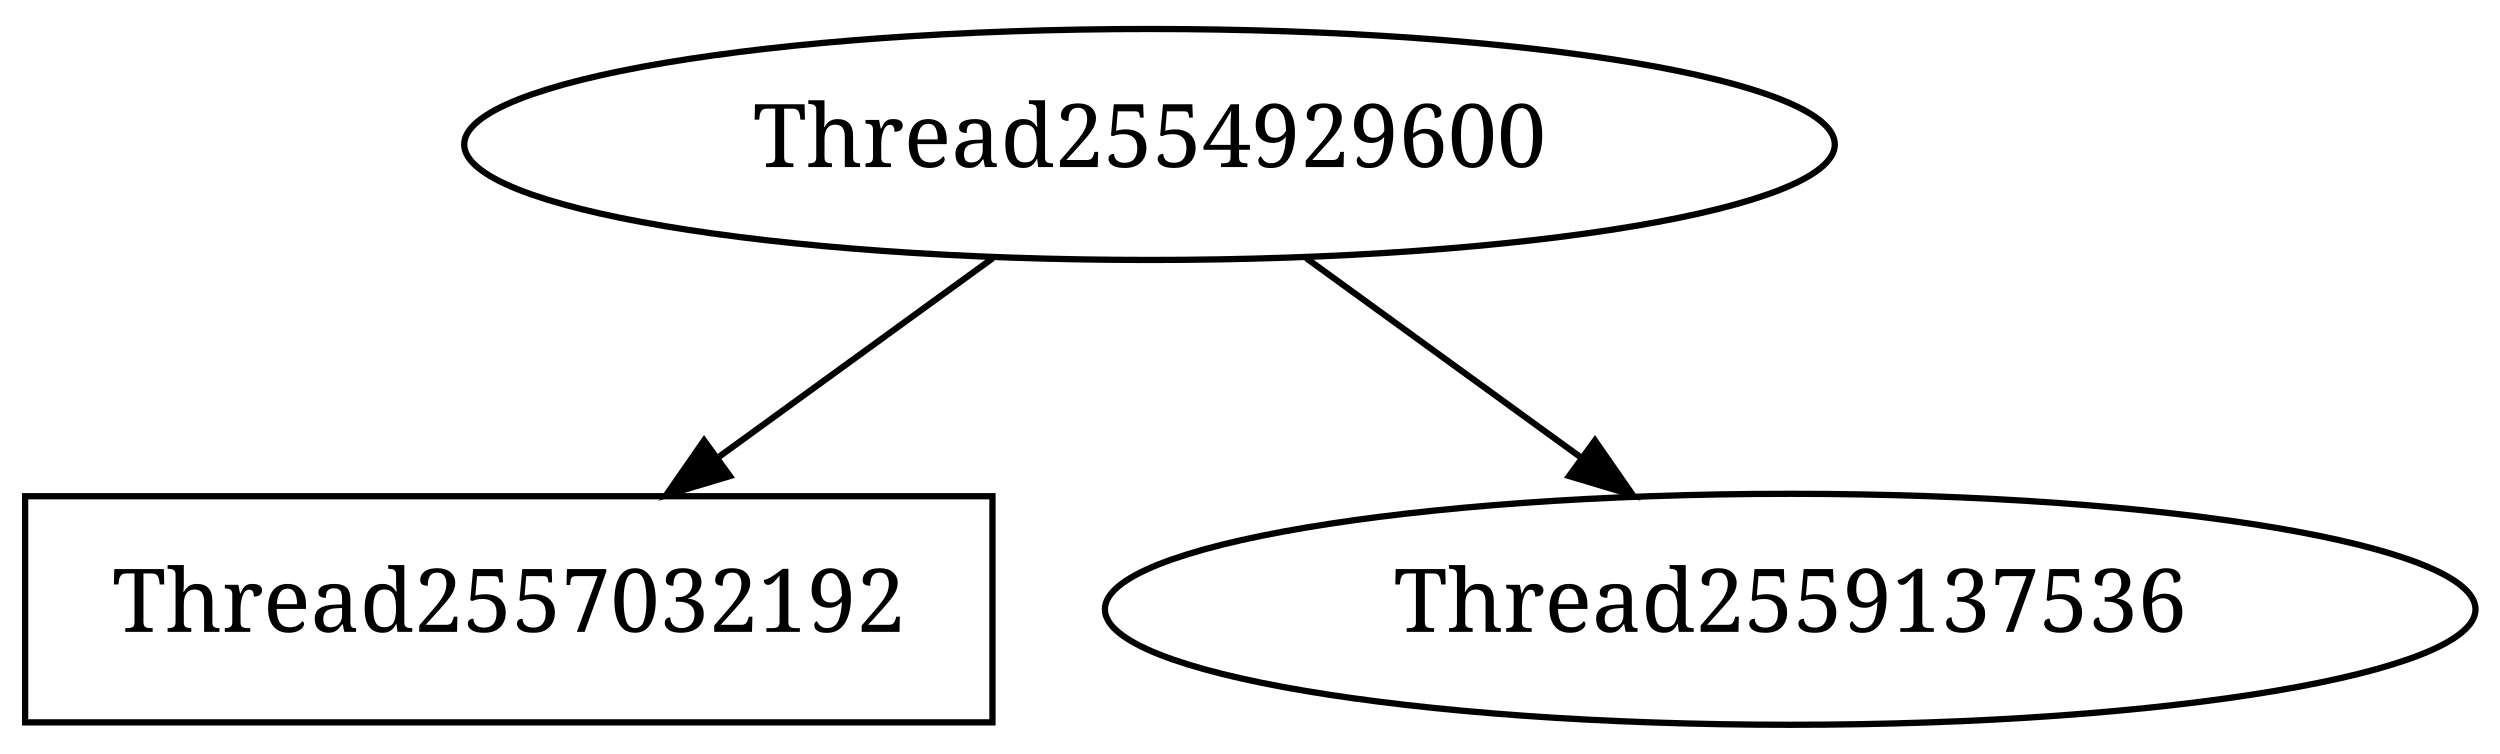
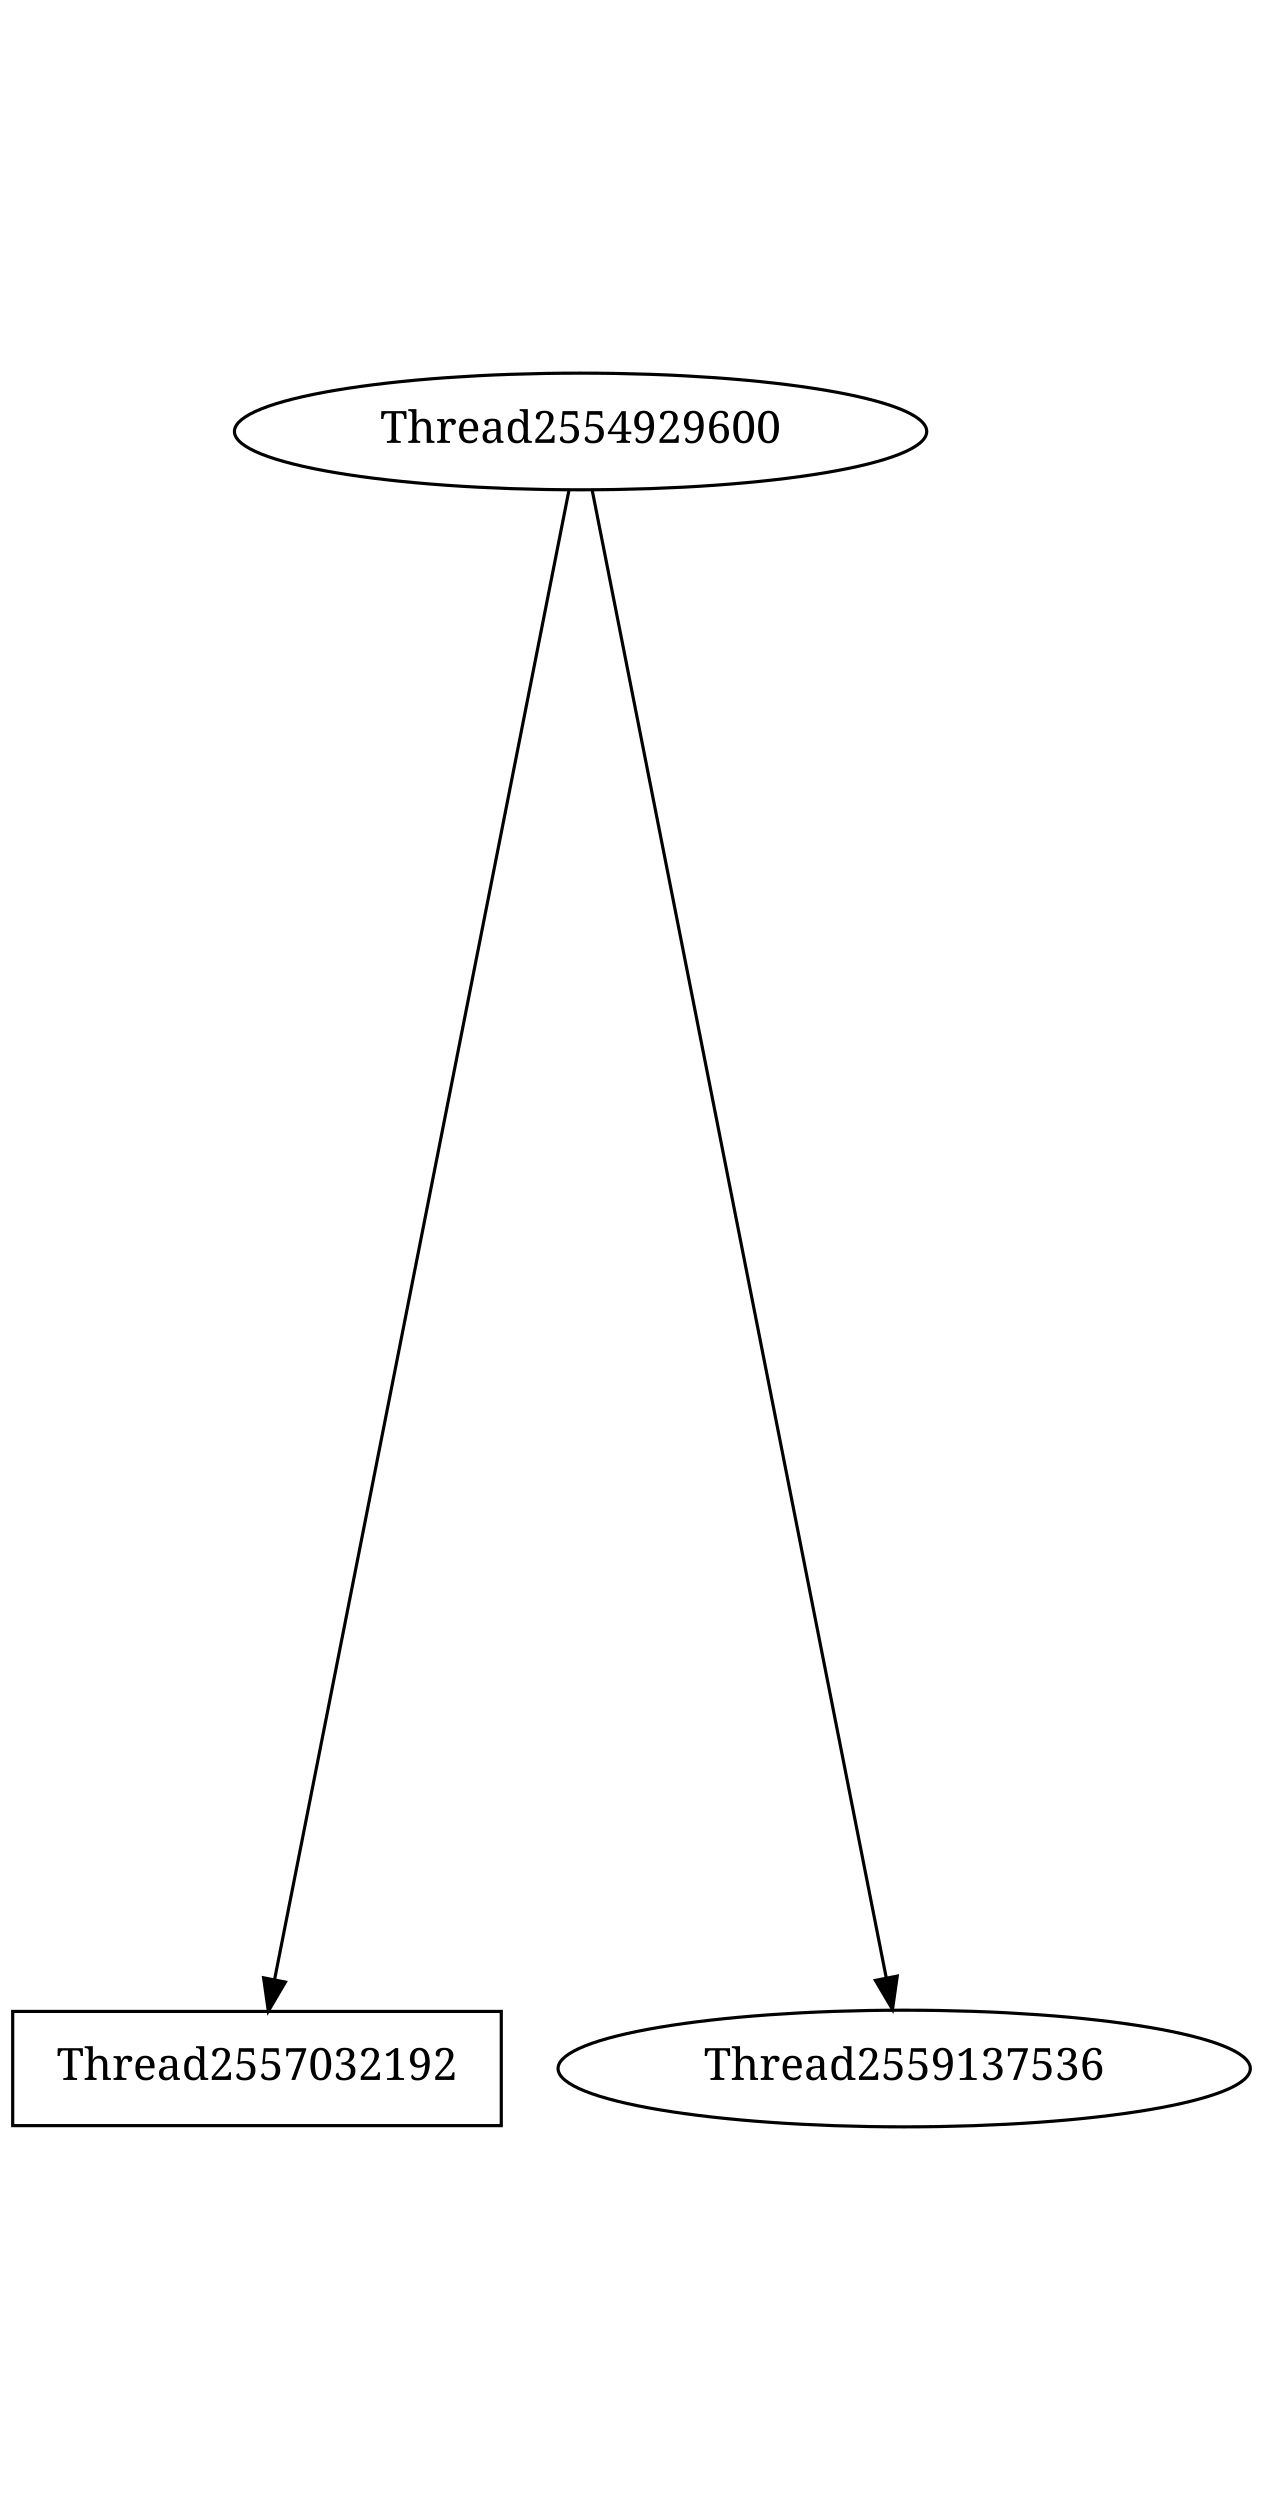
- <svg xmlns="http://www.w3.org/2000/svg" width="398pt" height="120pt" viewBox="0.00 0.00 398.00 120.00">
-   <g id="graph1" class="graph" transform="scale(1 1) rotate(0) translate(4 116)">
-     <polygon fill="white" stroke="white" points="-4,5 -4,-116 395,-116 395,5 -4,5" />
+ <svg xmlns="http://www.w3.org/2000/svg" width="398pt" height="788pt" viewBox="0.00 0.00 398.00 788.00">
+   <g id="graph1" class="graph" transform="scale(1 1) rotate(0) translate(4 784)">
+     <polygon fill="white" stroke="white" points="-4,5 -4,-784 395,-784 395,5 -4,5" />
    <g id="node1" class="node">
-       <ellipse fill="none" stroke="black" cx="179" cy="-93" rx="109.101" ry="18.385" />
-       <text text-anchor="middle" x="179" y="-89.4" font-family="Times Roman,serif" font-size="14.00">Thread2554929600</text>
+       <ellipse fill="none" stroke="black" cx="179" cy="-648" rx="109.101" ry="18.385" />
+       <text text-anchor="middle" x="179" y="-644.4" font-family="Times Roman,serif" font-size="14.00">Thread2554929600</text>
    </g>
    <g id="node3" class="node">
-       <polygon fill="none" stroke="black" points="154,-37 7.10543e-14,-37 0,-1 154,-1 154,-37" />
-       <text text-anchor="middle" x="77" y="-15.4" font-family="Times Roman,serif" font-size="14.00">Thread2557032192</text>
+       <polygon fill="none" stroke="black" points="154,-150 7.10543e-14,-150 0,-114 154,-114 154,-150" />
+       <text text-anchor="middle" x="77" y="-128.4" font-family="Times Roman,serif" font-size="14.00">Thread2557032192</text>
    </g>
    <g id="edge2" class="edge">
-       <path fill="none" stroke="black" d="M154.048,-74.898C140.835,-65.312 124.433,-53.413 110.163,-43.06" />
-       <polygon fill="black" stroke="black" points="112.197,-40.211 102.048,-37.172 108.087,-45.877 112.197,-40.211" />
+       <path fill="none" stroke="black" d="M175.31,-629.33C159.937,-551.564 100.936,-253.087 82.522,-159.937" />
+       <polygon fill="black" stroke="black" points="85.952,-159.238 80.579,-150.106 79.085,-160.595 85.952,-159.238" />
    </g>
    <g id="node5" class="node">
-       <ellipse fill="none" stroke="black" cx="281" cy="-19" rx="109.101" ry="18.385" />
-       <text text-anchor="middle" x="281" y="-15.4" font-family="Times Roman,serif" font-size="14.00">Thread2559137536</text>
+       <ellipse fill="none" stroke="black" cx="281" cy="-132" rx="109.101" ry="18.385" />
+       <text text-anchor="middle" x="281" y="-128.4" font-family="Times Roman,serif" font-size="14.00">Thread2559137536</text>
    </g>
    <g id="edge4" class="edge">
-       <path fill="none" stroke="black" d="M203.952,-74.898C217.165,-65.312 233.567,-53.413 247.837,-43.06" />
-       <polygon fill="black" stroke="black" points="249.913,-45.877 255.952,-37.172 245.803,-40.211 249.913,-45.877" />
+       <path fill="none" stroke="black" d="M182.69,-629.33C198.029,-551.738 256.8,-254.422 275.353,-160.565" />
+       <polygon fill="black" stroke="black" points="278.809,-161.133 277.314,-150.644 271.942,-159.776 278.809,-161.133" />
    </g>
  </g>
</svg>
